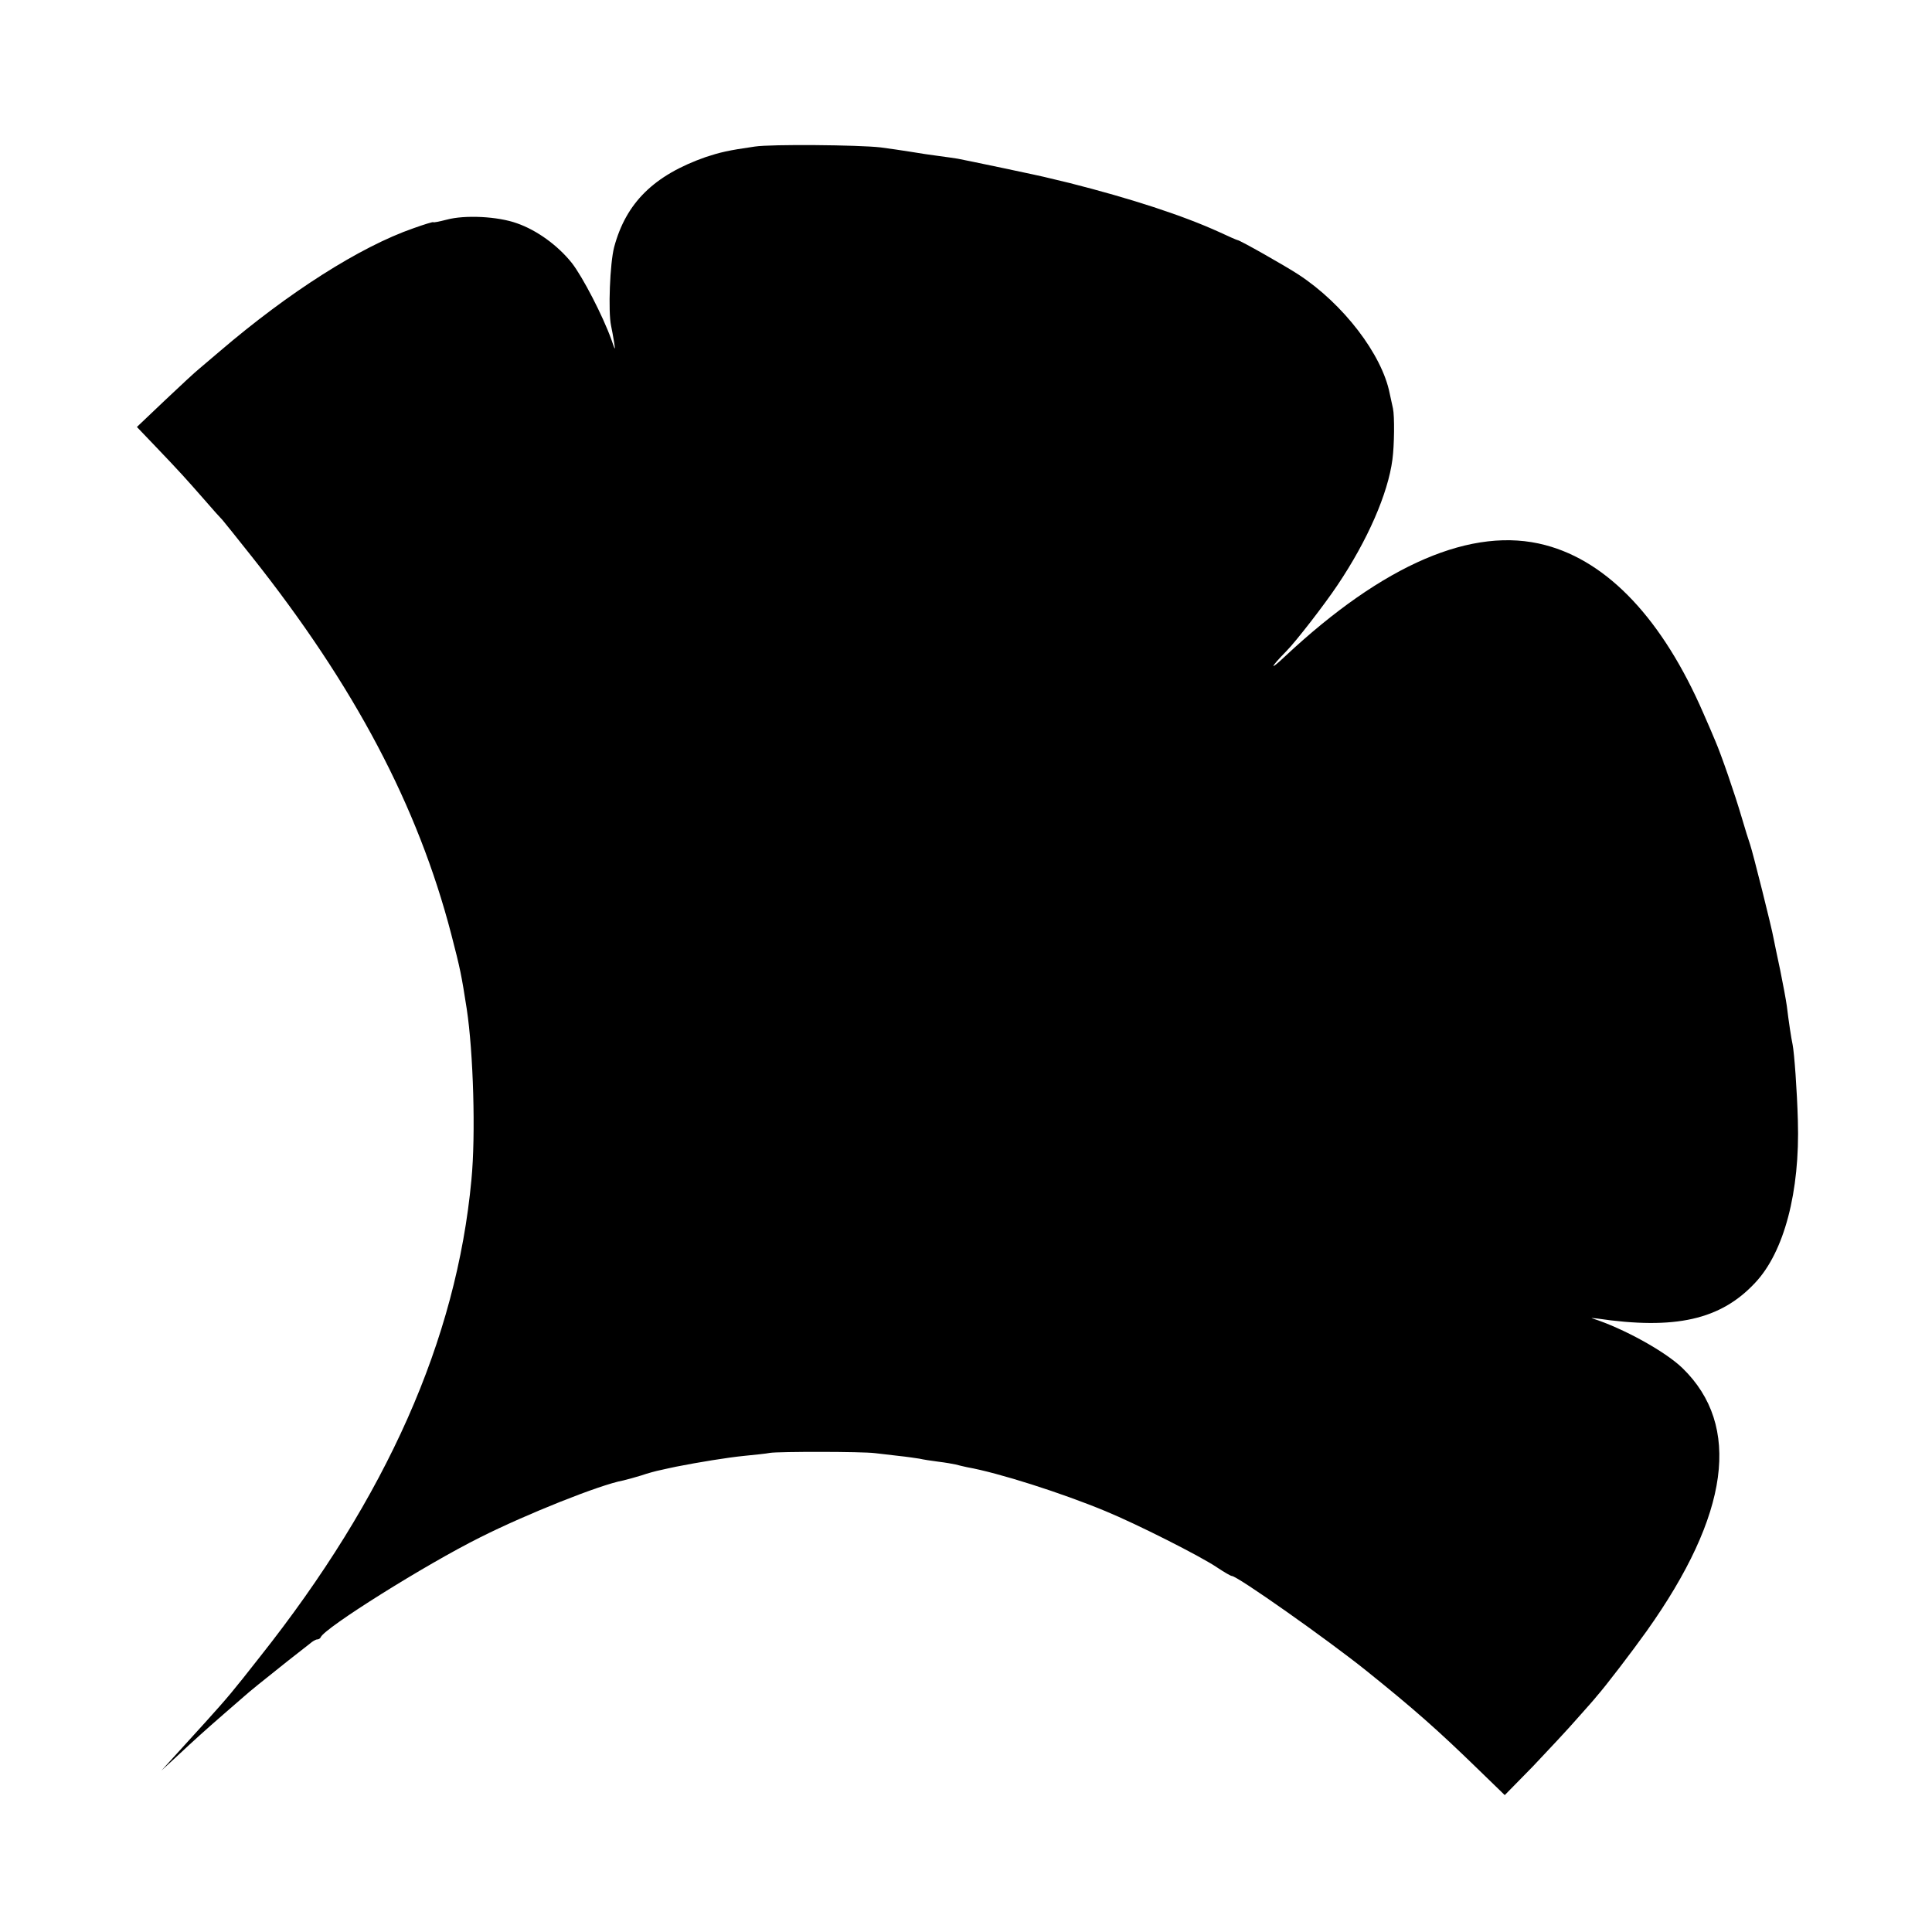
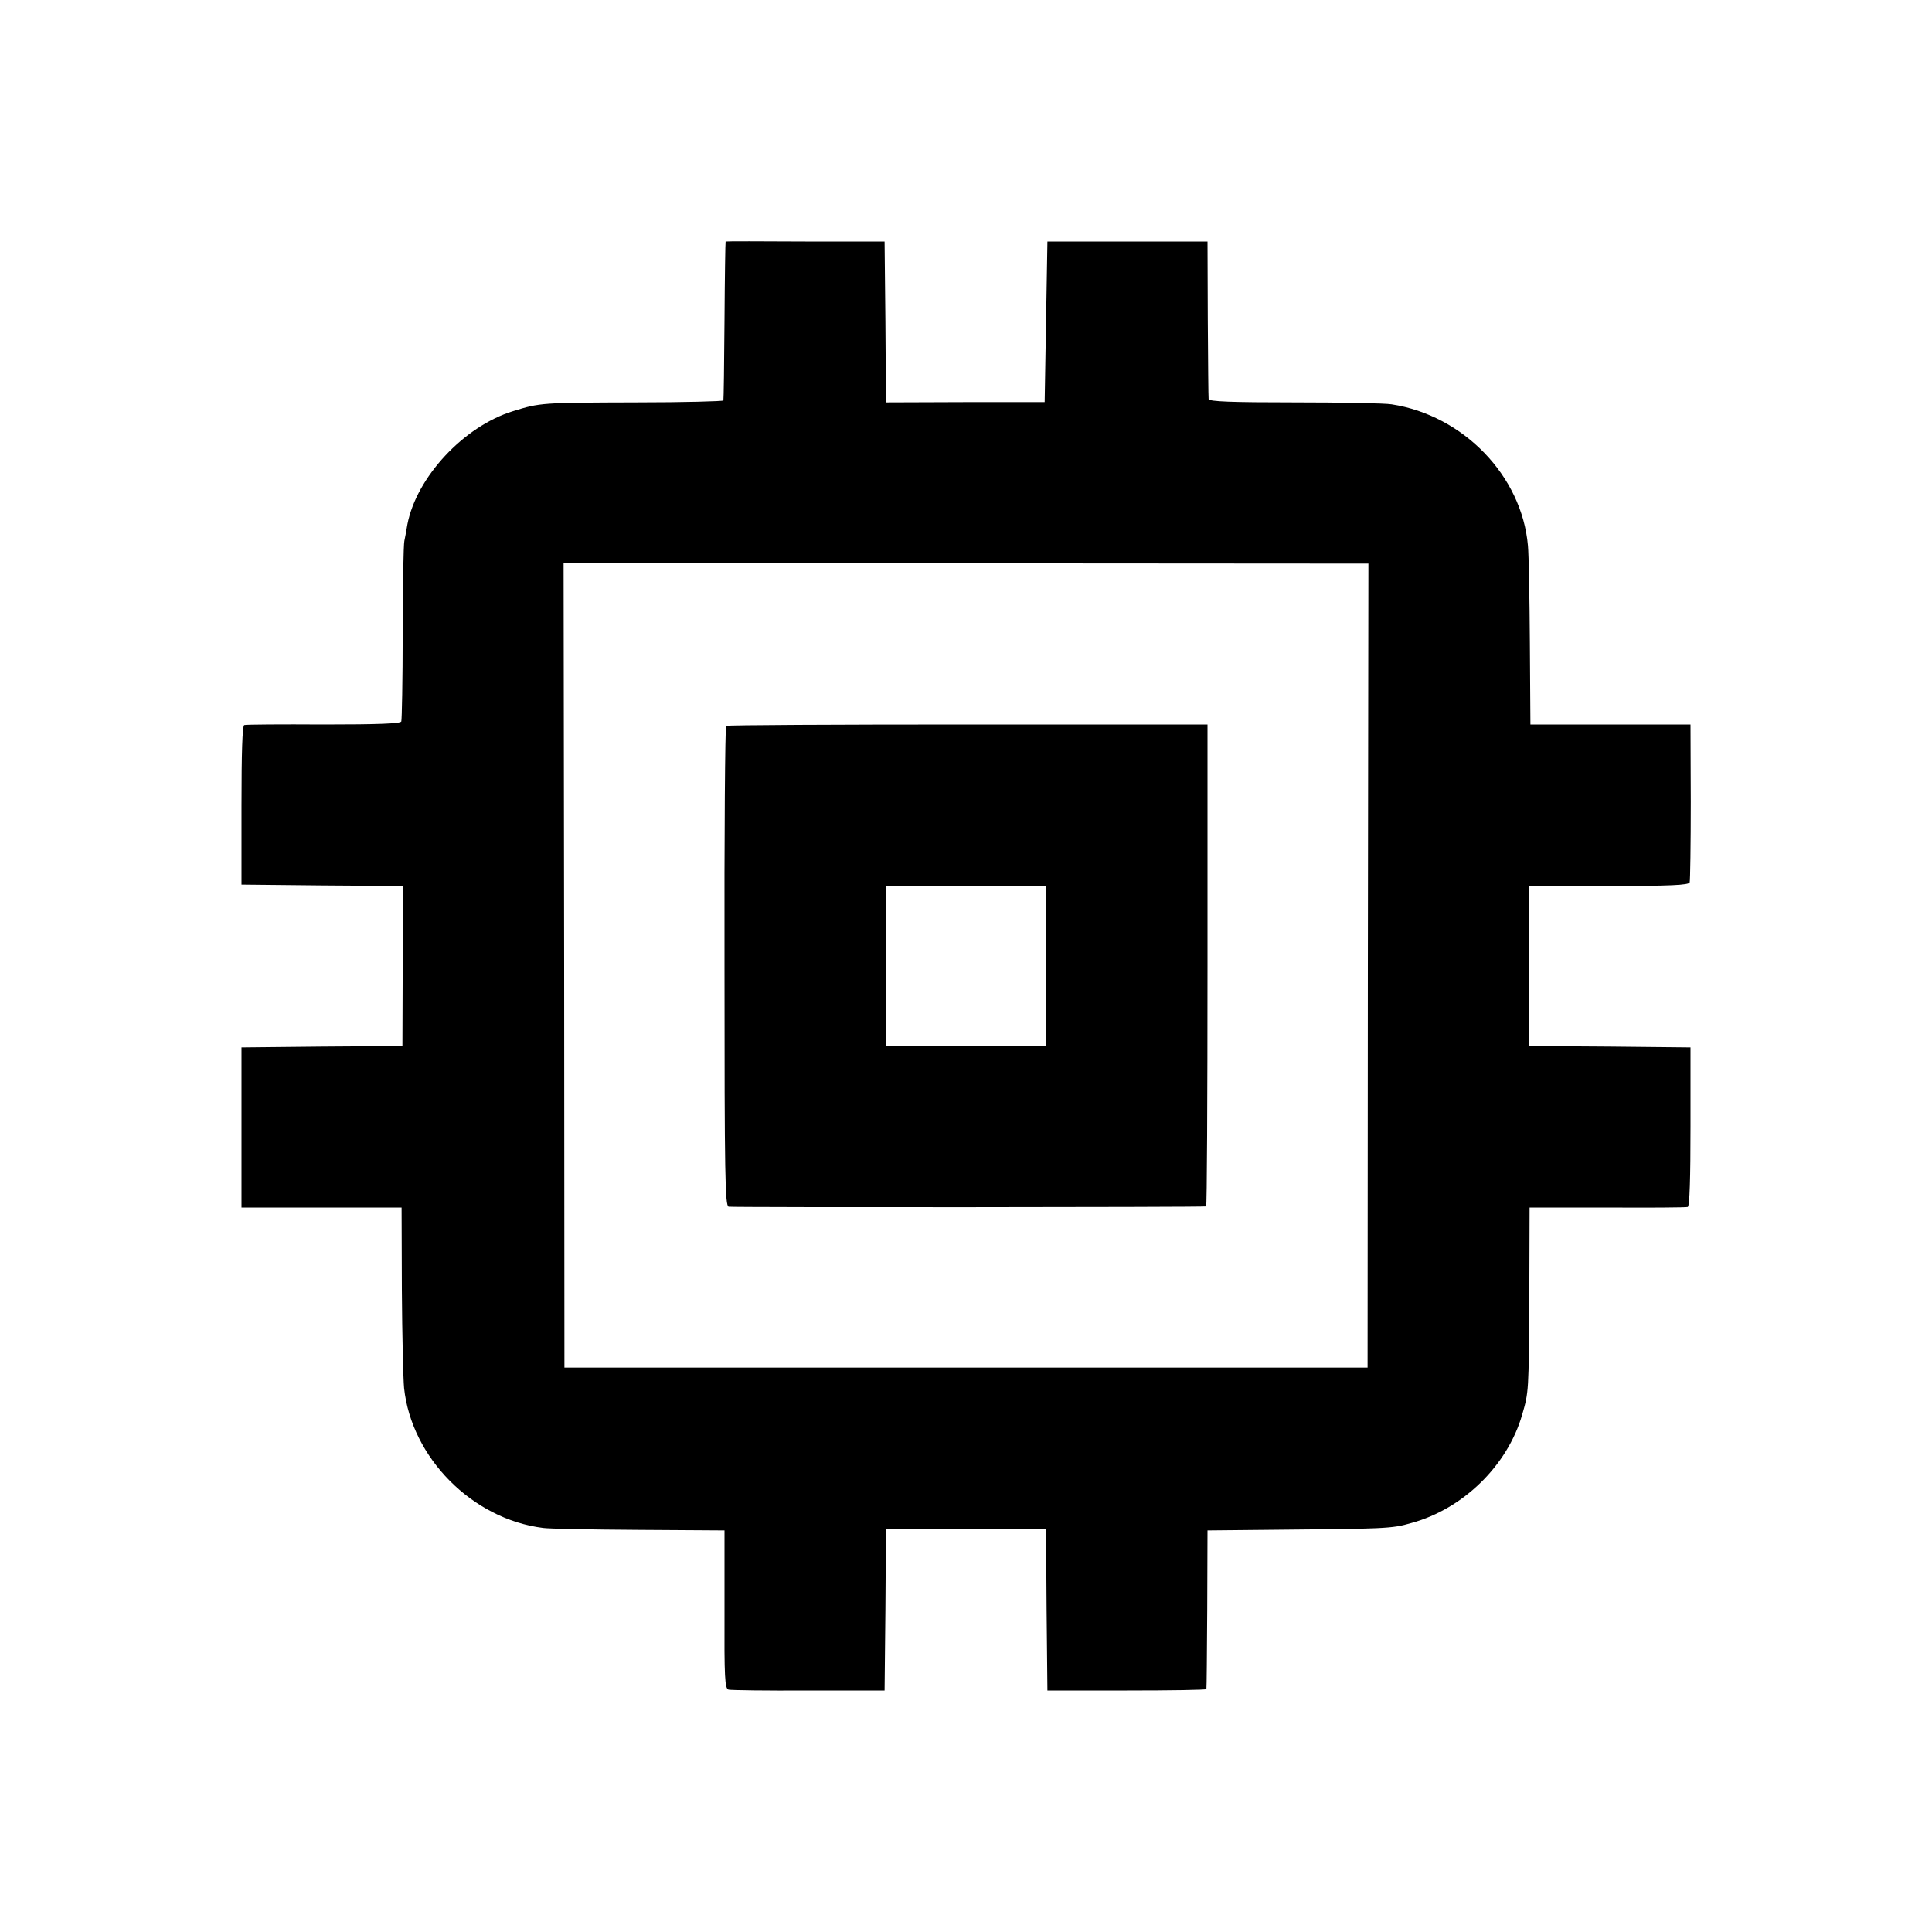
<svg xmlns="http://www.w3.org/2000/svg" version="1.0" width="700pt" height="700pt" viewBox="0 0 700 700" preserveAspectRatio="xMidYMid meet">
  <g transform="translate(0,700) scale(0.1,-0.1)" fill="#000000" stroke="none">
-     <path d="M2735 6469 c-98 -14 -126 -21 -178 -38 -188 -66 -289 -166 -332 -327 -15 -58 -22 -232 -11 -284 3 -14 8 -41 11 -60 5 -32 4 -31 -10 10 -31 86 -104 227 -143 277 -51 64 -127 119 -199 144 -69 25 -189 31 -255 13 -27 -7 -48 -11 -48 -9 0 2 -33 -8 -72 -22 -193 -67 -452 -232 -702 -446 -27 -23 -60 -51 -73 -62 -14 -11 -70 -63 -126 -116 l-101 -96 66 -69 c90 -94 114 -121 178 -194 30 -35 60 -68 66 -74 5 -6 53 -65 105 -131 374 -471 603 -905 724 -1370 33 -127 37 -148 56 -270 24 -157 33 -457 17 -620 -54 -579 -307 -1149 -767 -1729 -98 -125 -114 -144 -196 -235 -54 -59 -60 -66 -120 -132 l-40 -44 50 46 c76 71 104 96 175 158 36 31 70 61 76 66 14 13 72 60 154 125 36 28 73 57 83 65 9 8 21 15 26 15 5 0 11 3 13 8 14 34 381 264 578 362 167 84 435 191 518 206 13 3 42 11 65 18 23 8 56 17 72 20 17 4 41 9 55 12 81 16 185 33 245 39 39 4 81 8 95 11 32 5 334 5 380 -1 19 -2 58 -7 86 -10 29 -3 62 -8 75 -10 13 -3 44 -8 69 -11 25 -3 53 -8 62 -10 10 -3 29 -7 42 -10 113 -20 342 -93 501 -159 112 -46 346 -164 406 -205 24 -16 48 -30 52 -30 20 0 346 -230 487 -343 173 -139 259 -215 403 -355 l99 -96 102 104 c55 58 128 136 161 174 33 37 65 73 70 80 32 36 129 163 181 236 301 423 344 745 130 953 -63 61 -216 145 -326 180 -8 2 -1 2 15 0 284 -42 449 -5 574 129 105 111 163 330 155 588 -3 110 -13 245 -19 275 -5 23 -14 82 -21 140 -3 22 -14 81 -24 130 -11 50 -21 101 -24 115 -6 36 -75 311 -85 340 -5 14 -19 59 -31 100 -24 82 -74 227 -95 275 -7 17 -26 62 -43 100 -147 339 -345 550 -573 610 -263 70 -586 -69 -944 -404 -57 -54 -54 -41 5 19 35 35 140 171 186 240 109 162 183 332 199 455 7 51 8 158 2 185 -2 8 -7 33 -12 55 -28 141 -168 324 -330 430 -47 31 -213 125 -221 125 -2 0 -32 13 -66 29 -134 61 -322 122 -543 178 -33 8 -67 16 -75 18 -25 7 -303 65 -330 70 -14 2 -45 7 -70 10 -25 3 -70 10 -100 15 -30 5 -80 12 -110 16 -79 9 -396 12 -455 3z" />
+     <path d="M2629 6125 c-1 0 -3 -128 -4 -285 -1 -157 -3 -288 -4 -291 0 -3 -144 -7 -318 -7 -339 -1 -346 -1 -445 -32 -178 -55 -349 -239 -382 -410 -3 -19 -8 -46 -11 -60 -3 -14 -6 -164 -6 -334 0 -170 -3 -314 -5 -320 -3 -8 -85 -11 -282 -11 -152 1 -282 0 -287 -2 -7 -2 -10 -103 -10 -291 l0 -287 292 -3 292 -2 0 -290 -1 -290 -291 -2 -292 -3 0 -290 0 -290 290 0 290 0 1 -298 c1 -164 5 -324 8 -356 27 -253 247 -475 504 -507 20 -3 177 -6 347 -7 l310 -2 0 -287 c-1 -249 1 -287 15 -290 8 -2 139 -4 290 -3 l275 0 3 293 2 292 290 0 290 0 2 -292 3 -293 288 0 c158 0 288 2 288 5 1 3 2 133 3 290 l1 285 200 2 c451 4 466 4 539 25 187 51 348 208 401 392 24 83 24 80 26 431 l1 320 281 0 c155 -1 287 0 292 2 7 2 10 106 10 291 l0 287 -292 3 -292 2 0 290 0 290 288 0 c222 0 290 3 293 13 2 6 4 138 4 292 l-1 280 -290 0 -290 0 -2 295 c-1 162 -4 321 -7 353 -22 253 -234 472 -494 512 -24 4 -182 7 -352 7 -225 0 -310 3 -311 12 -1 6 -2 137 -3 291 l-1 280 -290 0 -290 0 -5 -291 -5 -291 -287 0 -288 -1 -2 291 -3 292 -287 0 c-159 1 -289 1 -289 0z m2327 -2623 l-1 -1457 -1455 0 -1455 0 -1 1457 -2 1457 1458 0 1458 -1 -2 -1456z" />
+     <path d="M2631 4370 c-4 -3 -7 -395 -6 -872 0 -763 2 -867 15 -870 13 -3 1717 -2 1730 1 3 0 5 394 5 873 l0 873 -868 0 c-478 0 -872 -2 -876 -5z m1159 -870 l0 -290 -290 0 -290 0 0 290 0 290 290 0 290 0 0 -290z" />
  </g>
</svg>
